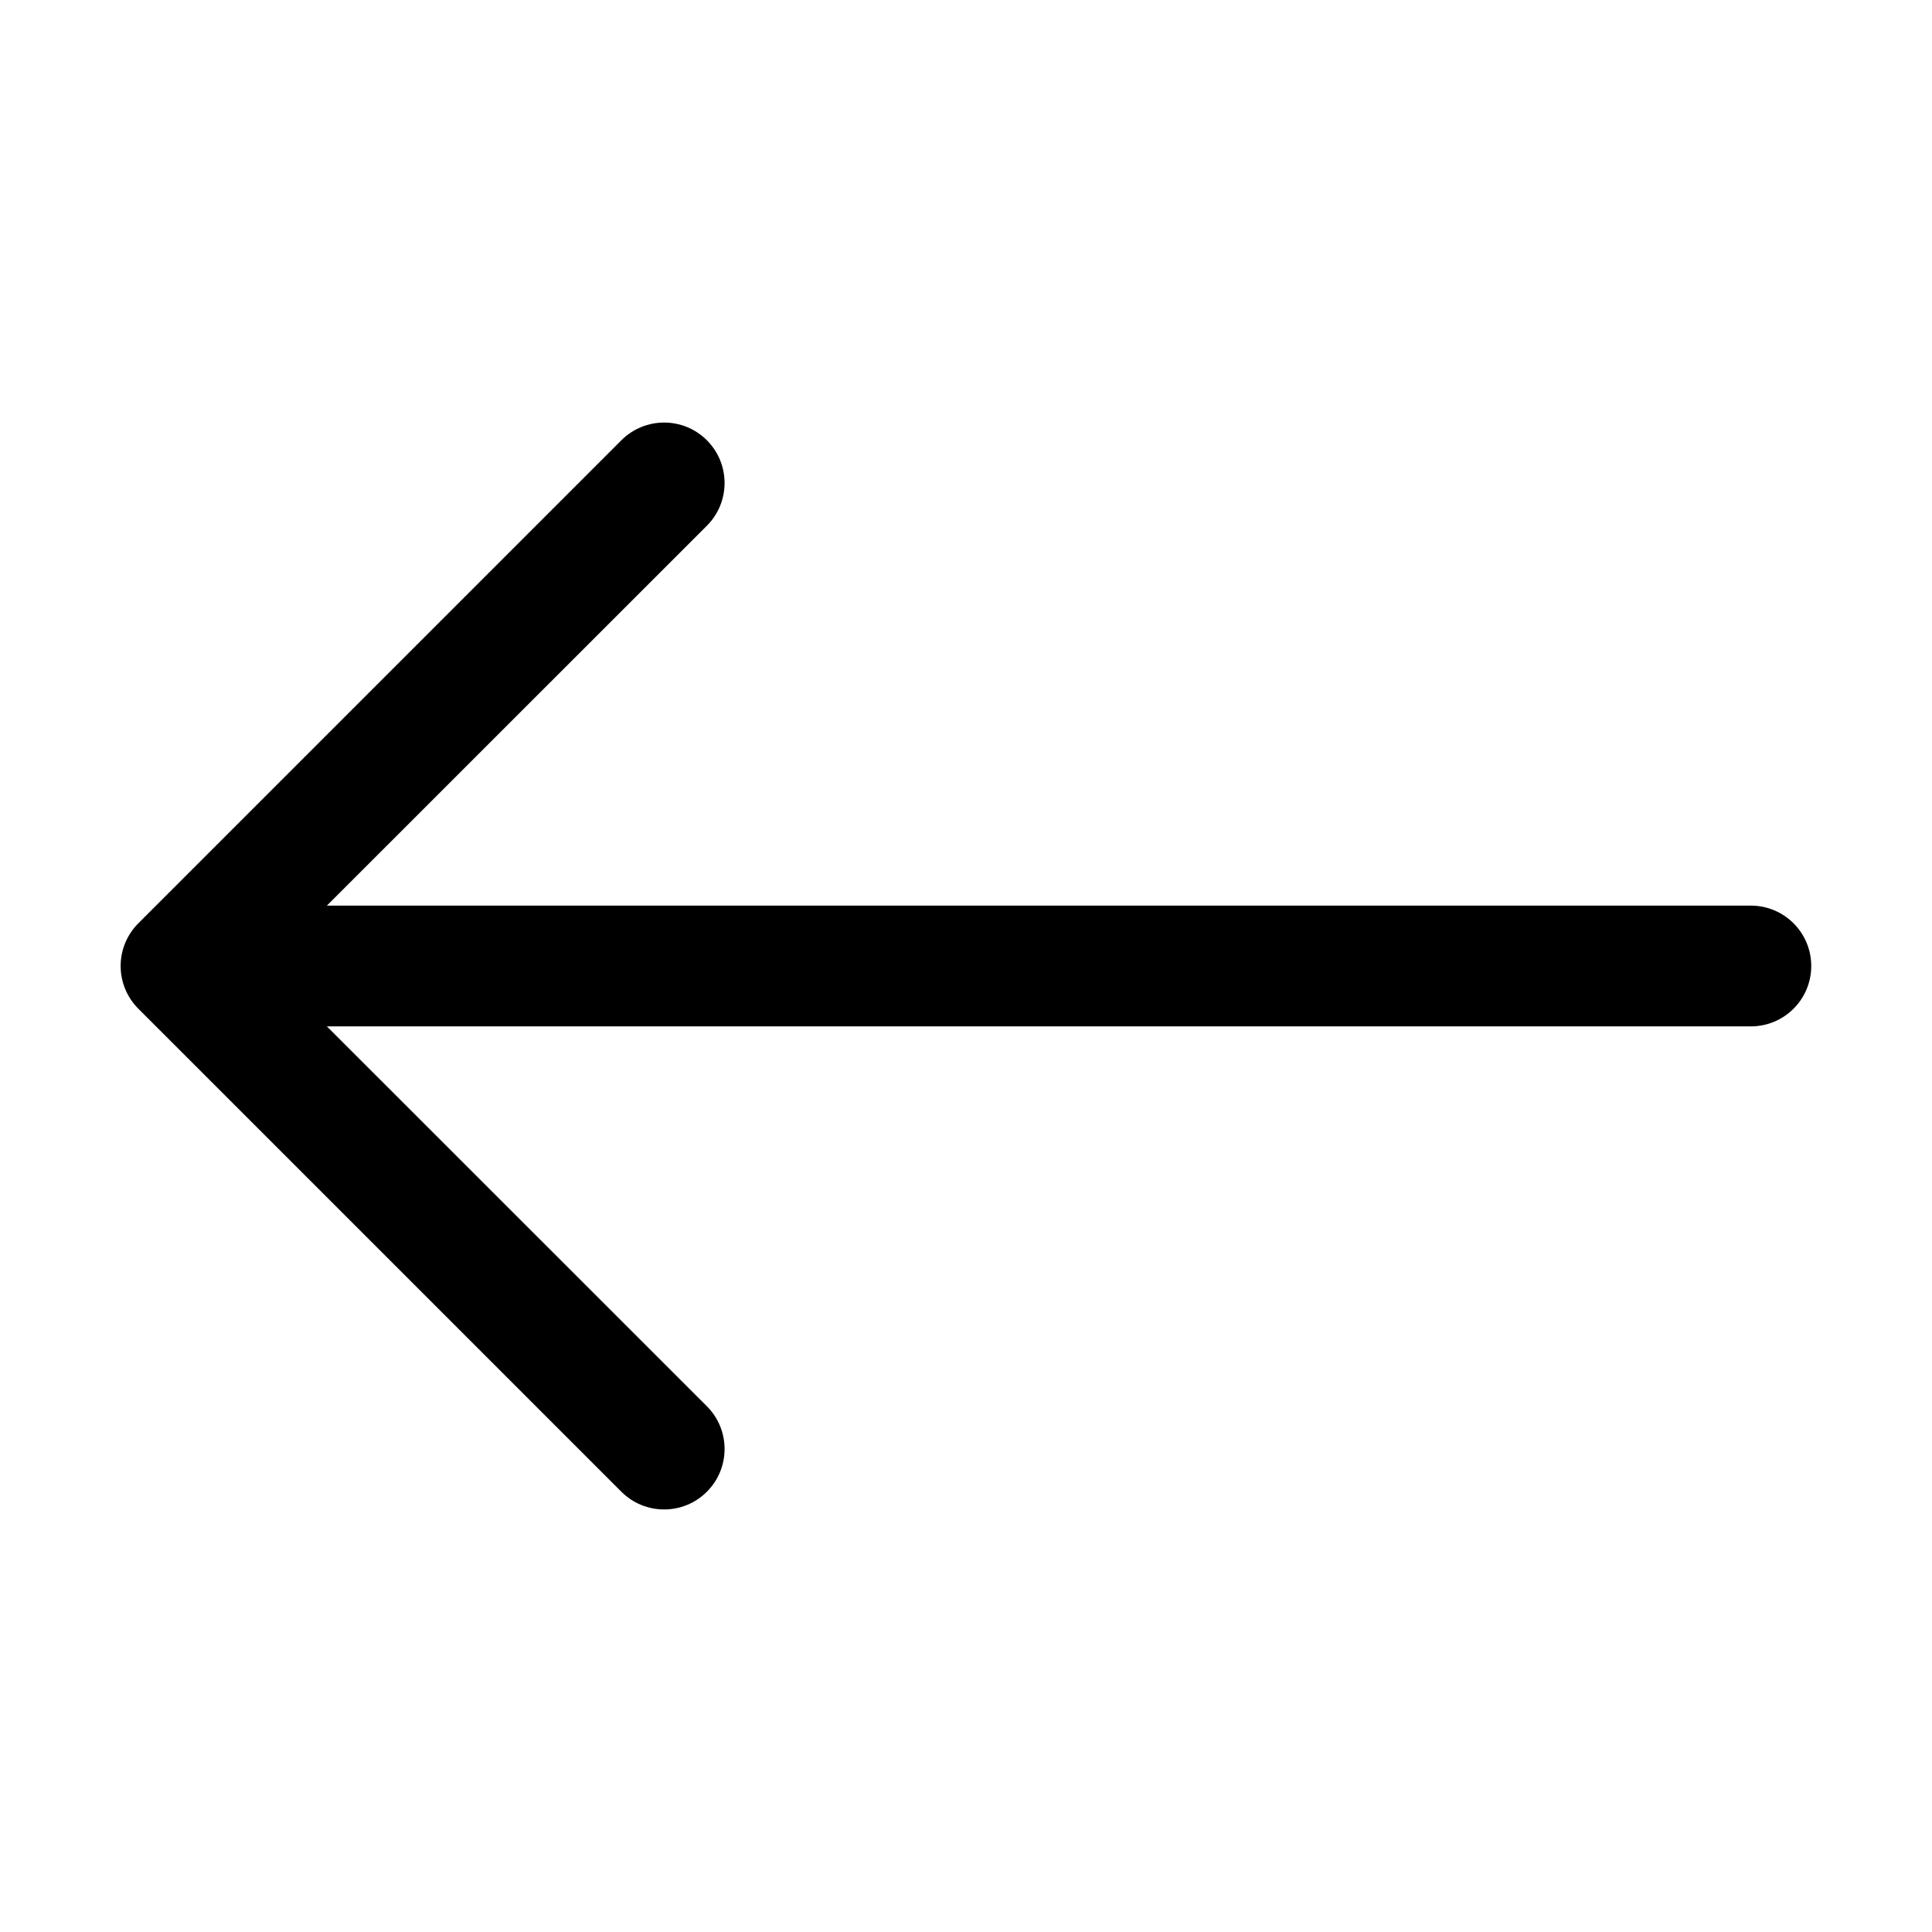
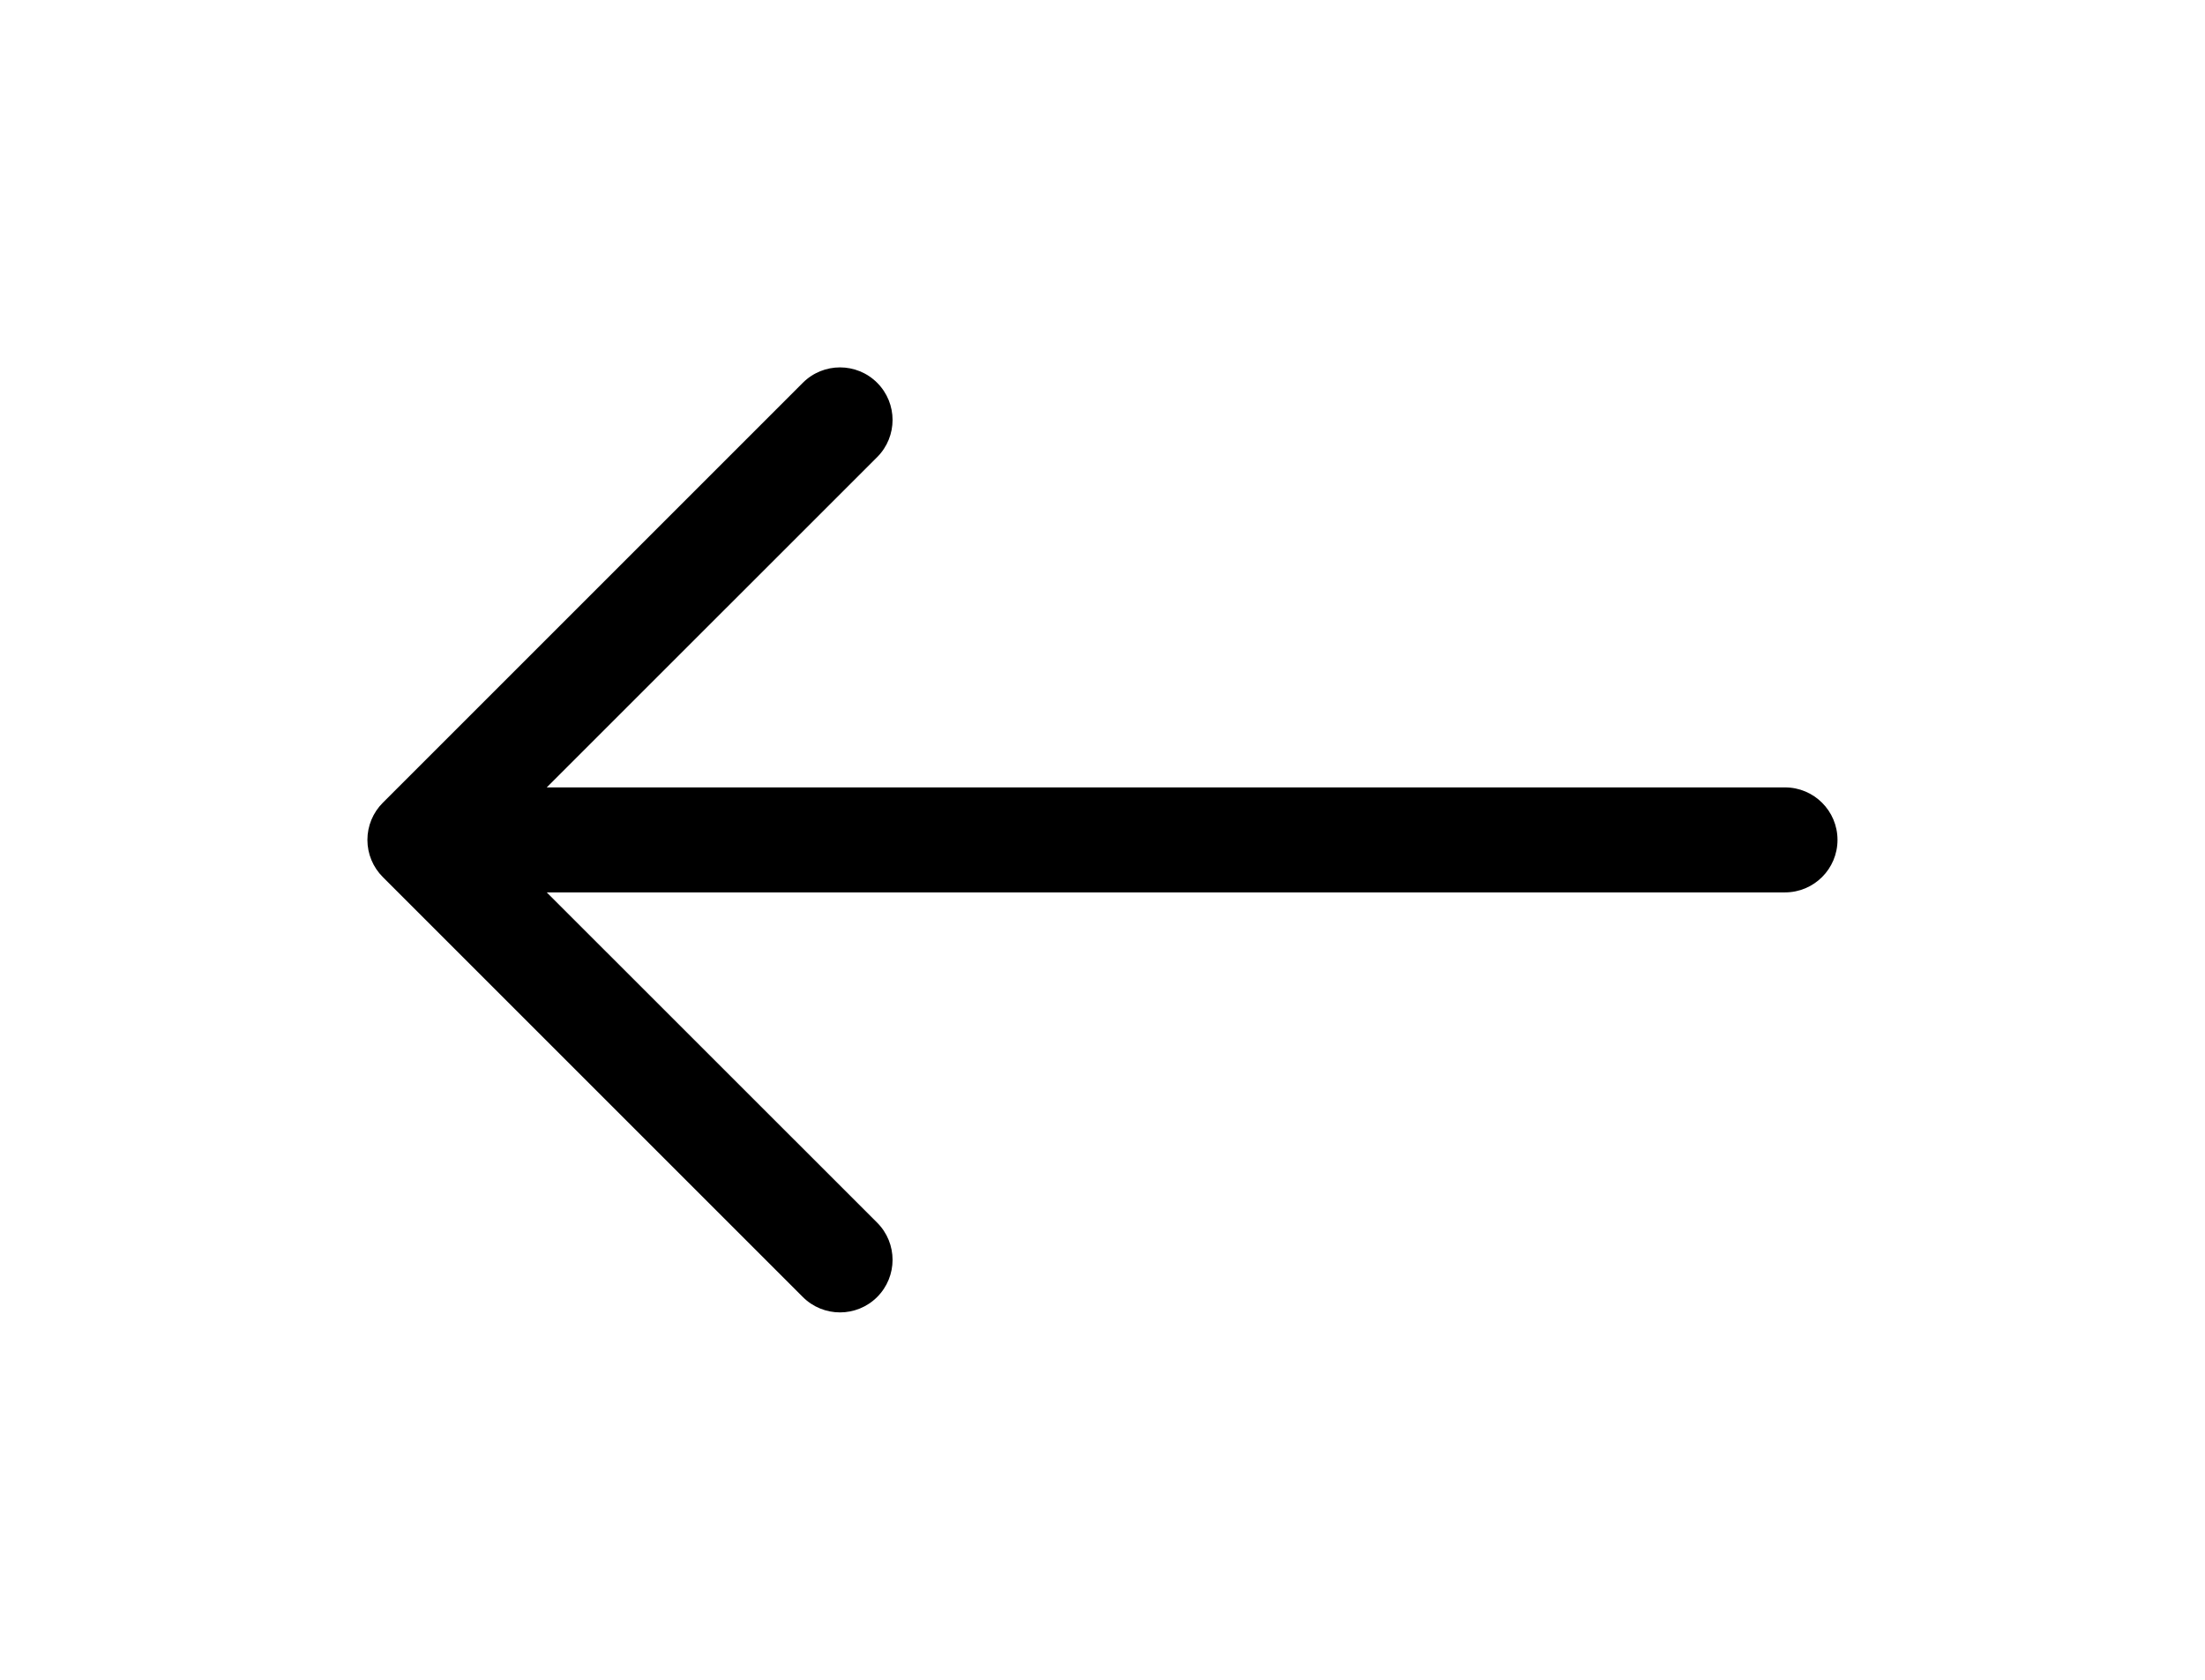
- <svg xmlns="http://www.w3.org/2000/svg" width="16" height="16" fill="currentColor" class="bi bi-arrow-left" viewBox="0 0 16 16">
+ <svg xmlns="http://www.w3.org/2000/svg" width="21" height="16" fill="black" class="bi bi-arrow-left" viewBox="0 0 16 16">
  <path fill-rule="evenodd" d="M15 8a.5.5 0 0 0-.5-.5H2.707l3.147-3.146a.5.5 0 1 0-.708-.708l-4 4a.5.5 0 0 0 0 .708l4 4a.5.5 0 0 0 .708-.708L2.707 8.5H14.5A.5.5 0 0 0 15 8z" />
</svg>
